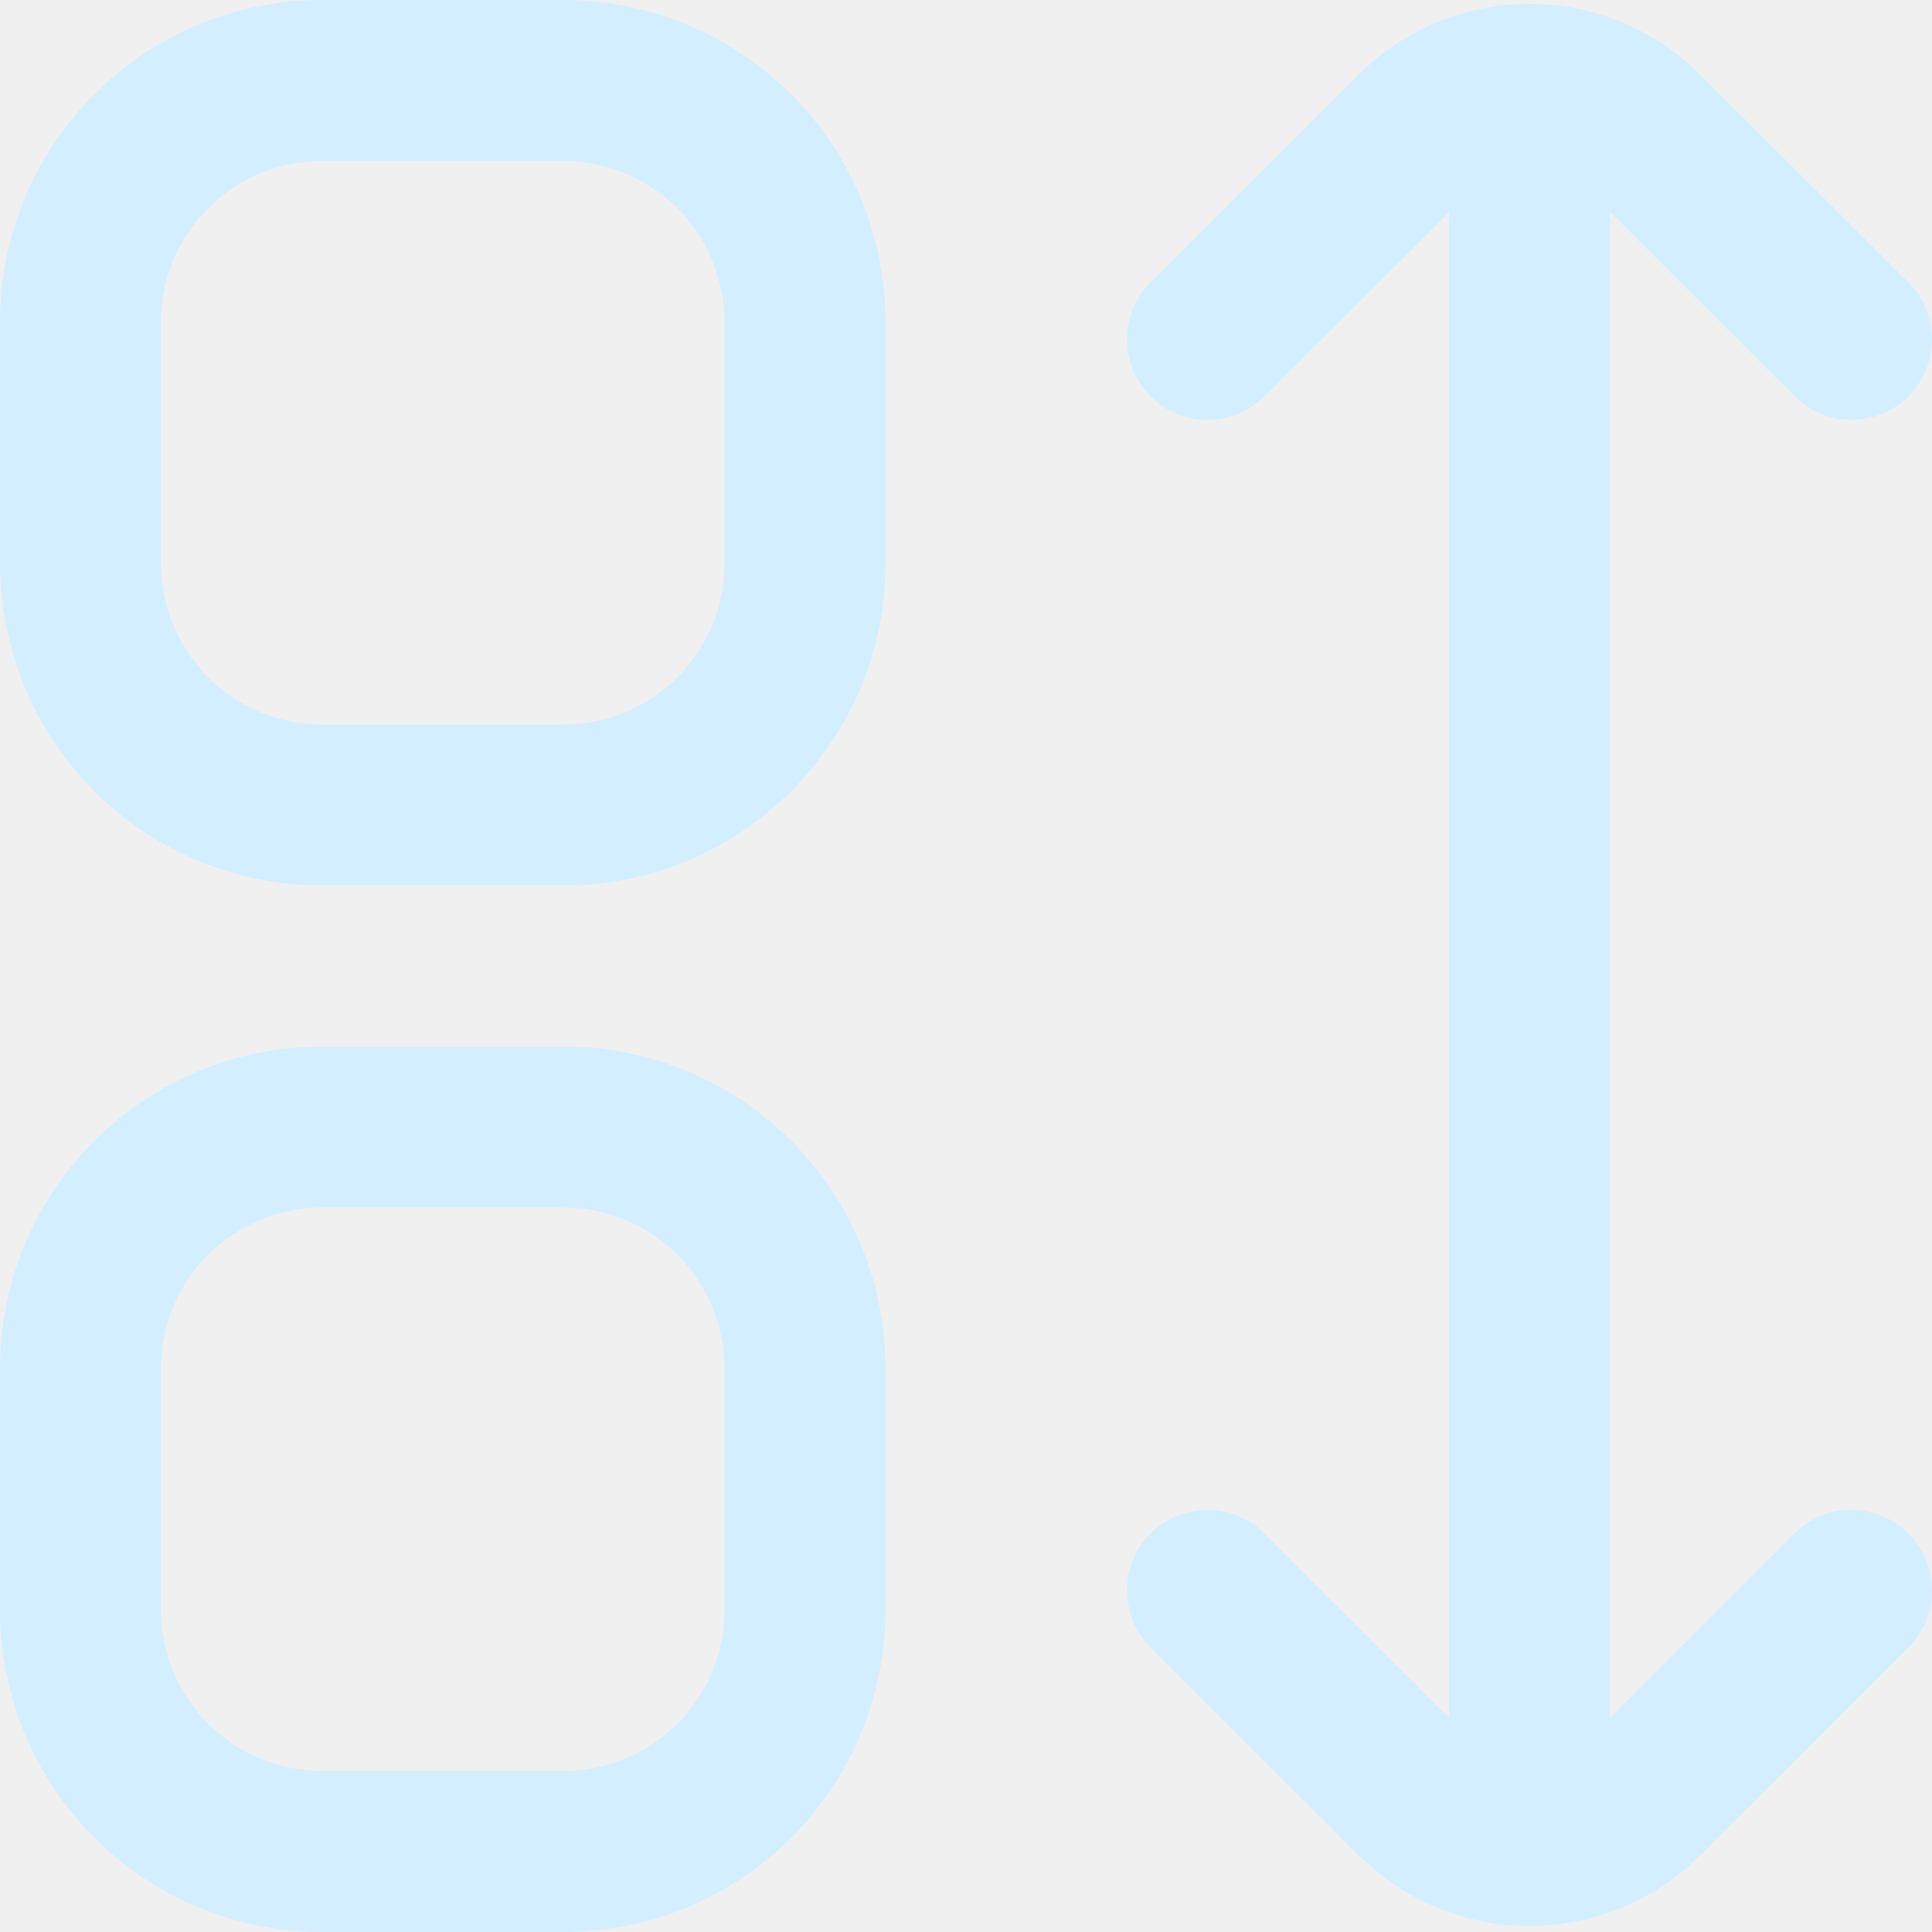
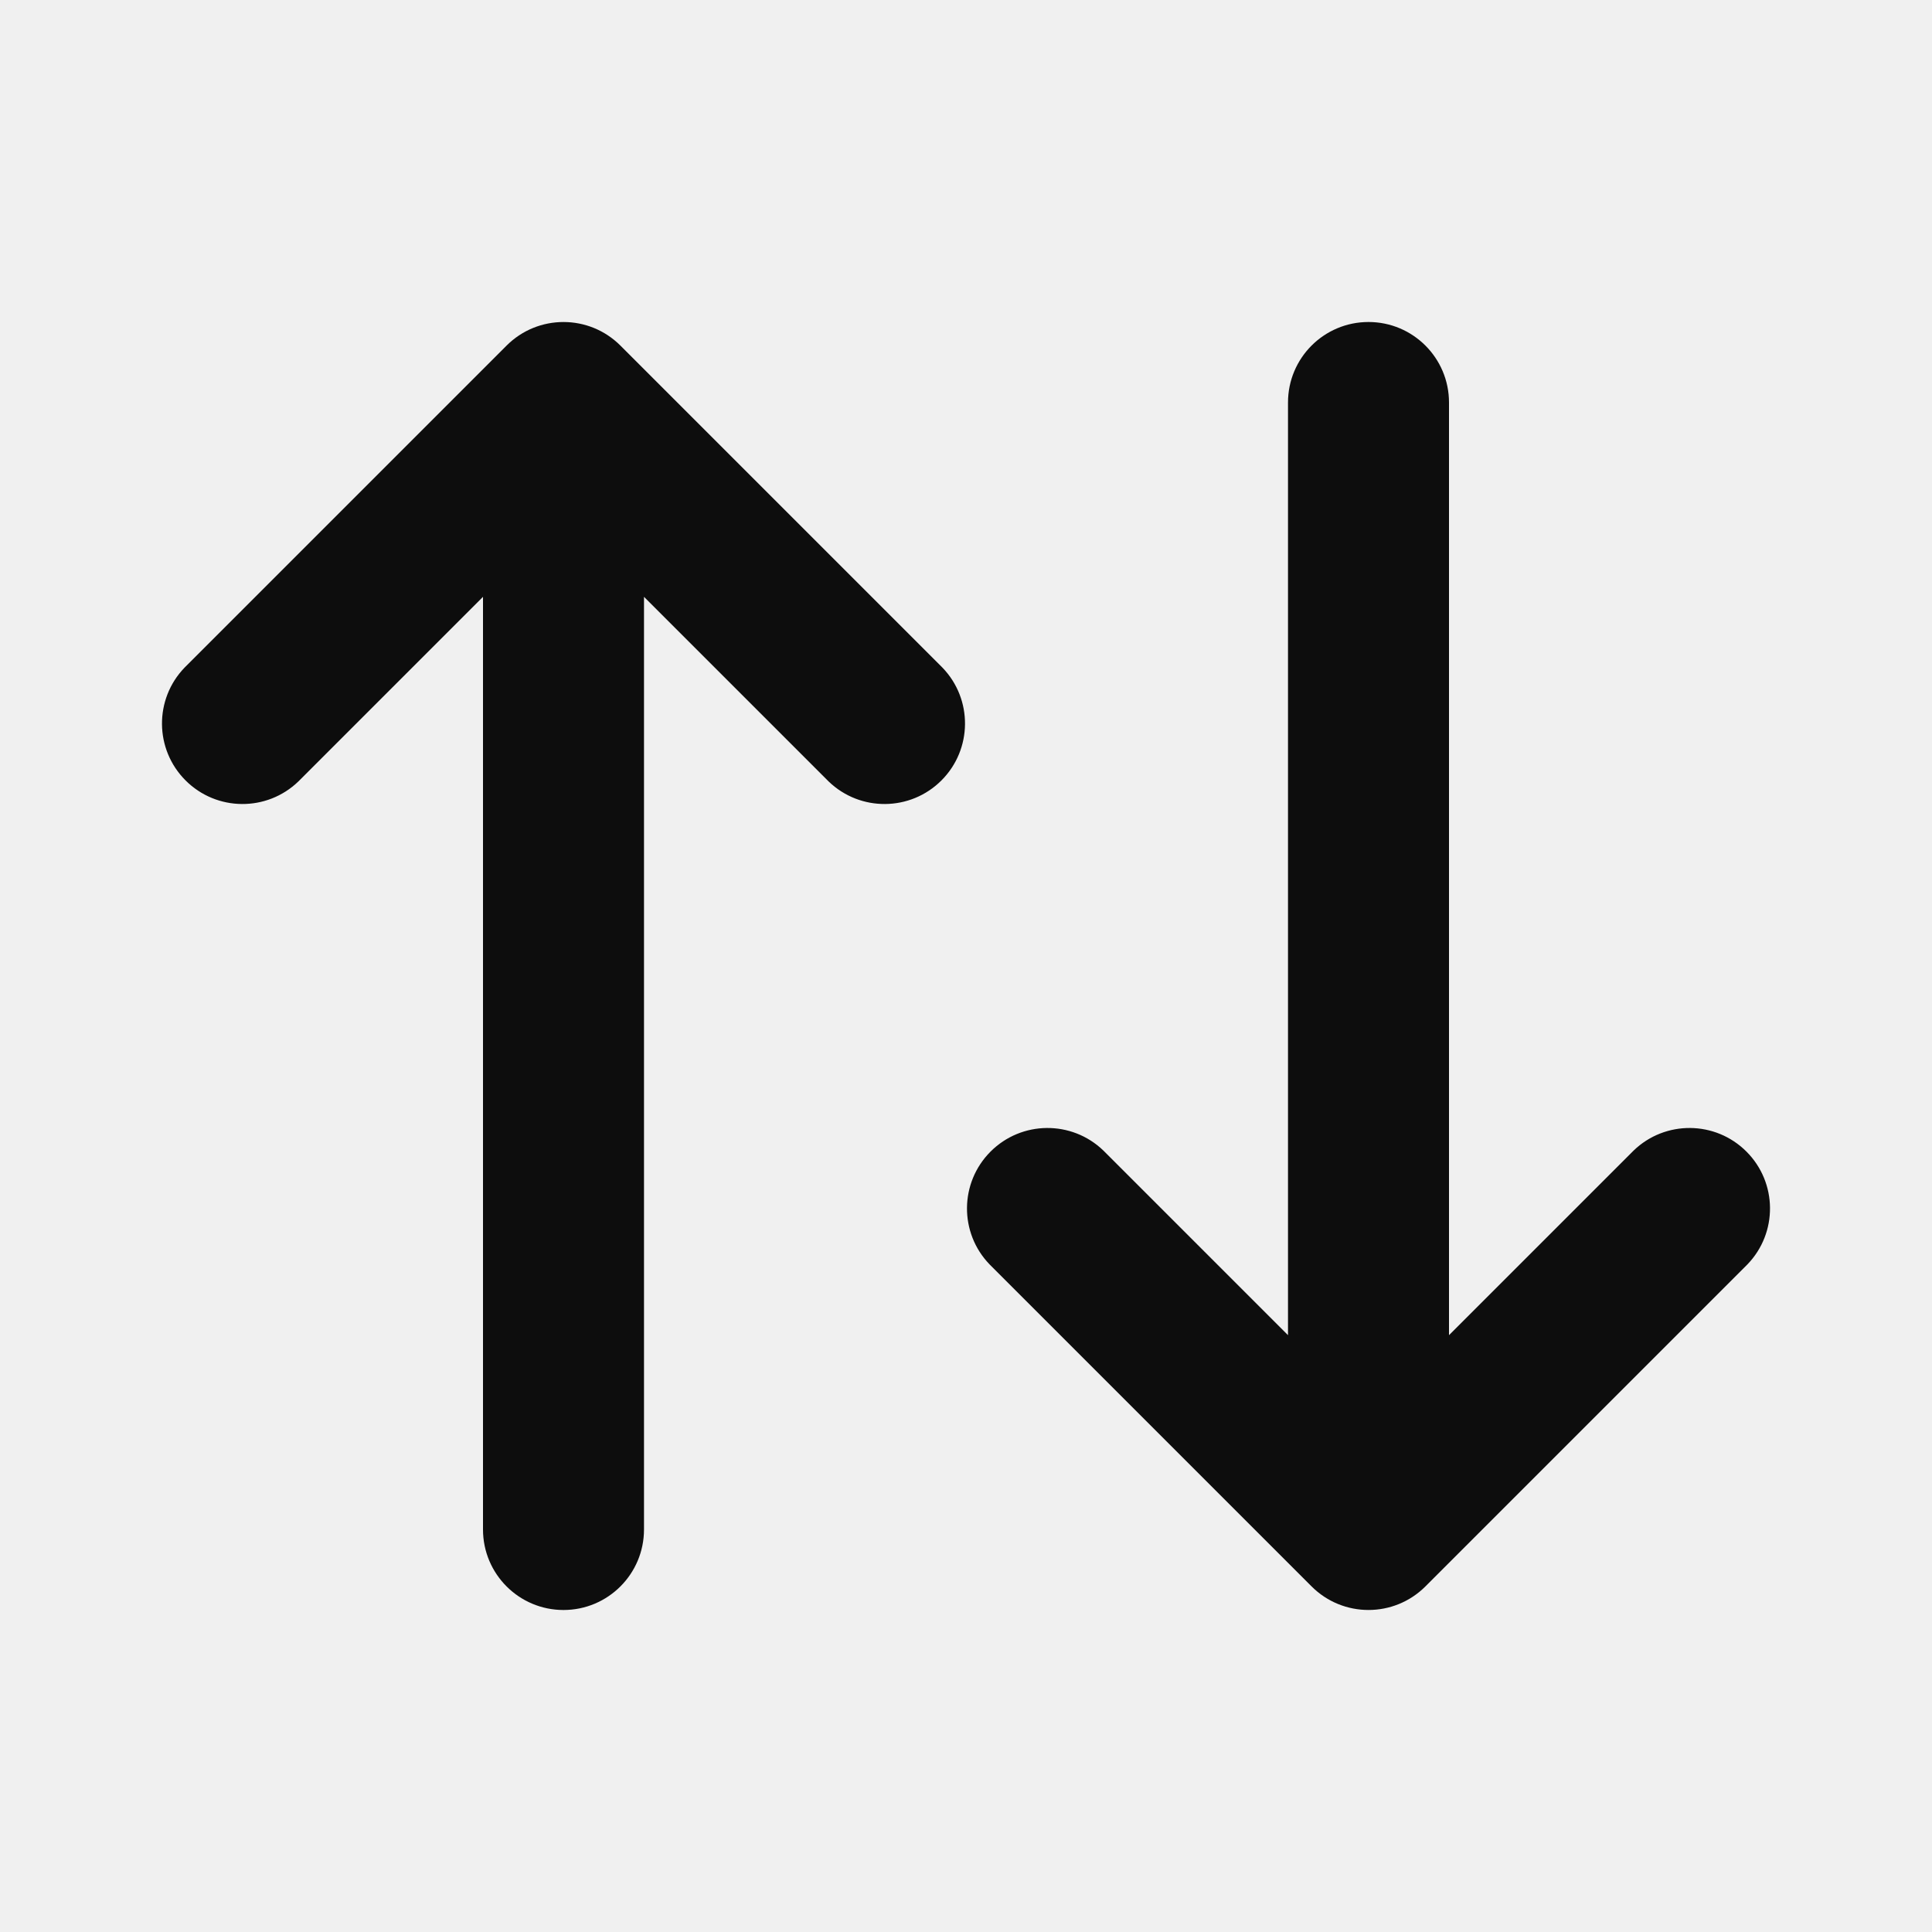
<svg xmlns="http://www.w3.org/2000/svg" width="24" height="24" viewBox="0 0 24 24" fill="none">
-   <g clip-path="url(#clip0_7940_3488)">
-     <path d="M7 0H4C2.939 0 1.922 0.421 1.172 1.172C0.421 1.922 0 2.939 0 4L0 7C0 8.061 0.421 9.078 1.172 9.828C1.922 10.579 2.939 11 4 11H7C8.061 11 9.078 10.579 9.828 9.828C10.579 9.078 11 8.061 11 7V4C11 2.939 10.579 1.922 9.828 1.172C9.078 0.421 8.061 0 7 0V0ZM9 7C9 7.53 8.789 8.039 8.414 8.414C8.039 8.789 7.53 9 7 9H4C3.47 9 2.961 8.789 2.586 8.414C2.211 8.039 2 7.53 2 7V4C2 3.47 2.211 2.961 2.586 2.586C2.961 2.211 3.47 2 4 2H7C7.53 2 8.039 2.211 8.414 2.586C8.789 2.961 9 3.47 9 4V7Z" fill="#D3EEFF" />
-     <path d="M7 13H4C2.939 13 1.922 13.421 1.172 14.172C0.421 14.922 0 15.939 0 17L0 20C0 21.061 0.421 22.078 1.172 22.828C1.922 23.579 2.939 24 4 24H7C8.061 24 9.078 23.579 9.828 22.828C10.579 22.078 11 21.061 11 20V17C11 15.939 10.579 14.922 9.828 14.172C9.078 13.421 8.061 13 7 13ZM9 20C9 20.53 8.789 21.039 8.414 21.414C8.039 21.789 7.53 22 7 22H4C3.47 22 2.961 21.789 2.586 21.414C2.211 21.039 2 20.53 2 20V17C2 16.47 2.211 15.961 2.586 15.586C2.961 15.211 3.47 15 4 15H7C7.53 15 8.039 15.211 8.414 15.586C8.789 15.961 9 16.47 9 17V20Z" fill="#D3EEFF" />
-     <path d="M22.293 19.049L20 21.339V2.633L22.293 4.923C22.386 5.016 22.496 5.09 22.618 5.14C22.739 5.19 22.869 5.216 23 5.216C23.132 5.216 23.262 5.19 23.383 5.14C23.505 5.089 23.615 5.016 23.708 4.923C23.8 4.83 23.874 4.72 23.924 4.598C23.975 4.477 24 4.347 24 4.215C24 4.084 23.974 3.954 23.924 3.833C23.874 3.711 23.8 3.601 23.707 3.508L21.12 0.925C20.558 0.363 19.795 0.048 19 0.048C18.205 0.048 17.443 0.363 16.88 0.925L14.293 3.508C14.2 3.601 14.127 3.711 14.076 3.833C14.026 3.954 14 4.084 14 4.215C14 4.347 14.026 4.477 14.076 4.598C14.126 4.72 14.2 4.83 14.293 4.923C14.386 5.016 14.496 5.089 14.617 5.14C14.738 5.19 14.868 5.216 15 5.216C15.131 5.216 15.261 5.19 15.383 5.14C15.504 5.09 15.614 5.016 15.707 4.923L18 2.633V21.339L15.707 19.049C15.614 18.956 15.504 18.883 15.383 18.832C15.261 18.782 15.131 18.756 15 18.756C14.868 18.757 14.738 18.782 14.617 18.833C14.496 18.883 14.386 18.957 14.293 19.05C14.2 19.143 14.126 19.253 14.076 19.374C14.026 19.496 14 19.626 14 19.757C14 19.888 14.026 20.018 14.076 20.14C14.127 20.261 14.2 20.371 14.293 20.464L16.88 23.047C17.443 23.609 18.205 23.925 19 23.925C19.795 23.925 20.558 23.609 21.12 23.047L23.707 20.464C23.8 20.371 23.874 20.261 23.924 20.14C23.974 20.018 24 19.888 24 19.757C24 19.626 23.975 19.496 23.924 19.374C23.874 19.253 23.8 19.143 23.708 19.05C23.615 18.957 23.505 18.883 23.383 18.833C23.262 18.782 23.132 18.757 23 18.756C22.869 18.756 22.739 18.782 22.618 18.832C22.496 18.883 22.386 18.956 22.293 19.049Z" fill="#D3EEFF" />
-   </g>
-   <defs>
-     <clipPath id="clip0_7940_3488">
-       <rect width="24" height="24" fill="white" />
-     </clipPath>
-   </defs>
+   <path d="M6.293 4.293a1 1 0 0 1 1.414 0l4 4a1 1 0 0 1-1.414 1.414L8 7.414V19a1 1 0 1 1-2 0V7.414L3.707 9.707a1 1 0 0 1-1.414-1.414l4-4zM16 16.586V5a1 1 0 1 1 2 0v11.586l2.293-2.293a1 1 0 0 1 1.414 1.414l-4 4a1 1 0 0 1-1.414 0l-4-4a1 1 0 0 1 1.414-1.414L16 16.586z" fill="#0D0D0D" />
</svg>
